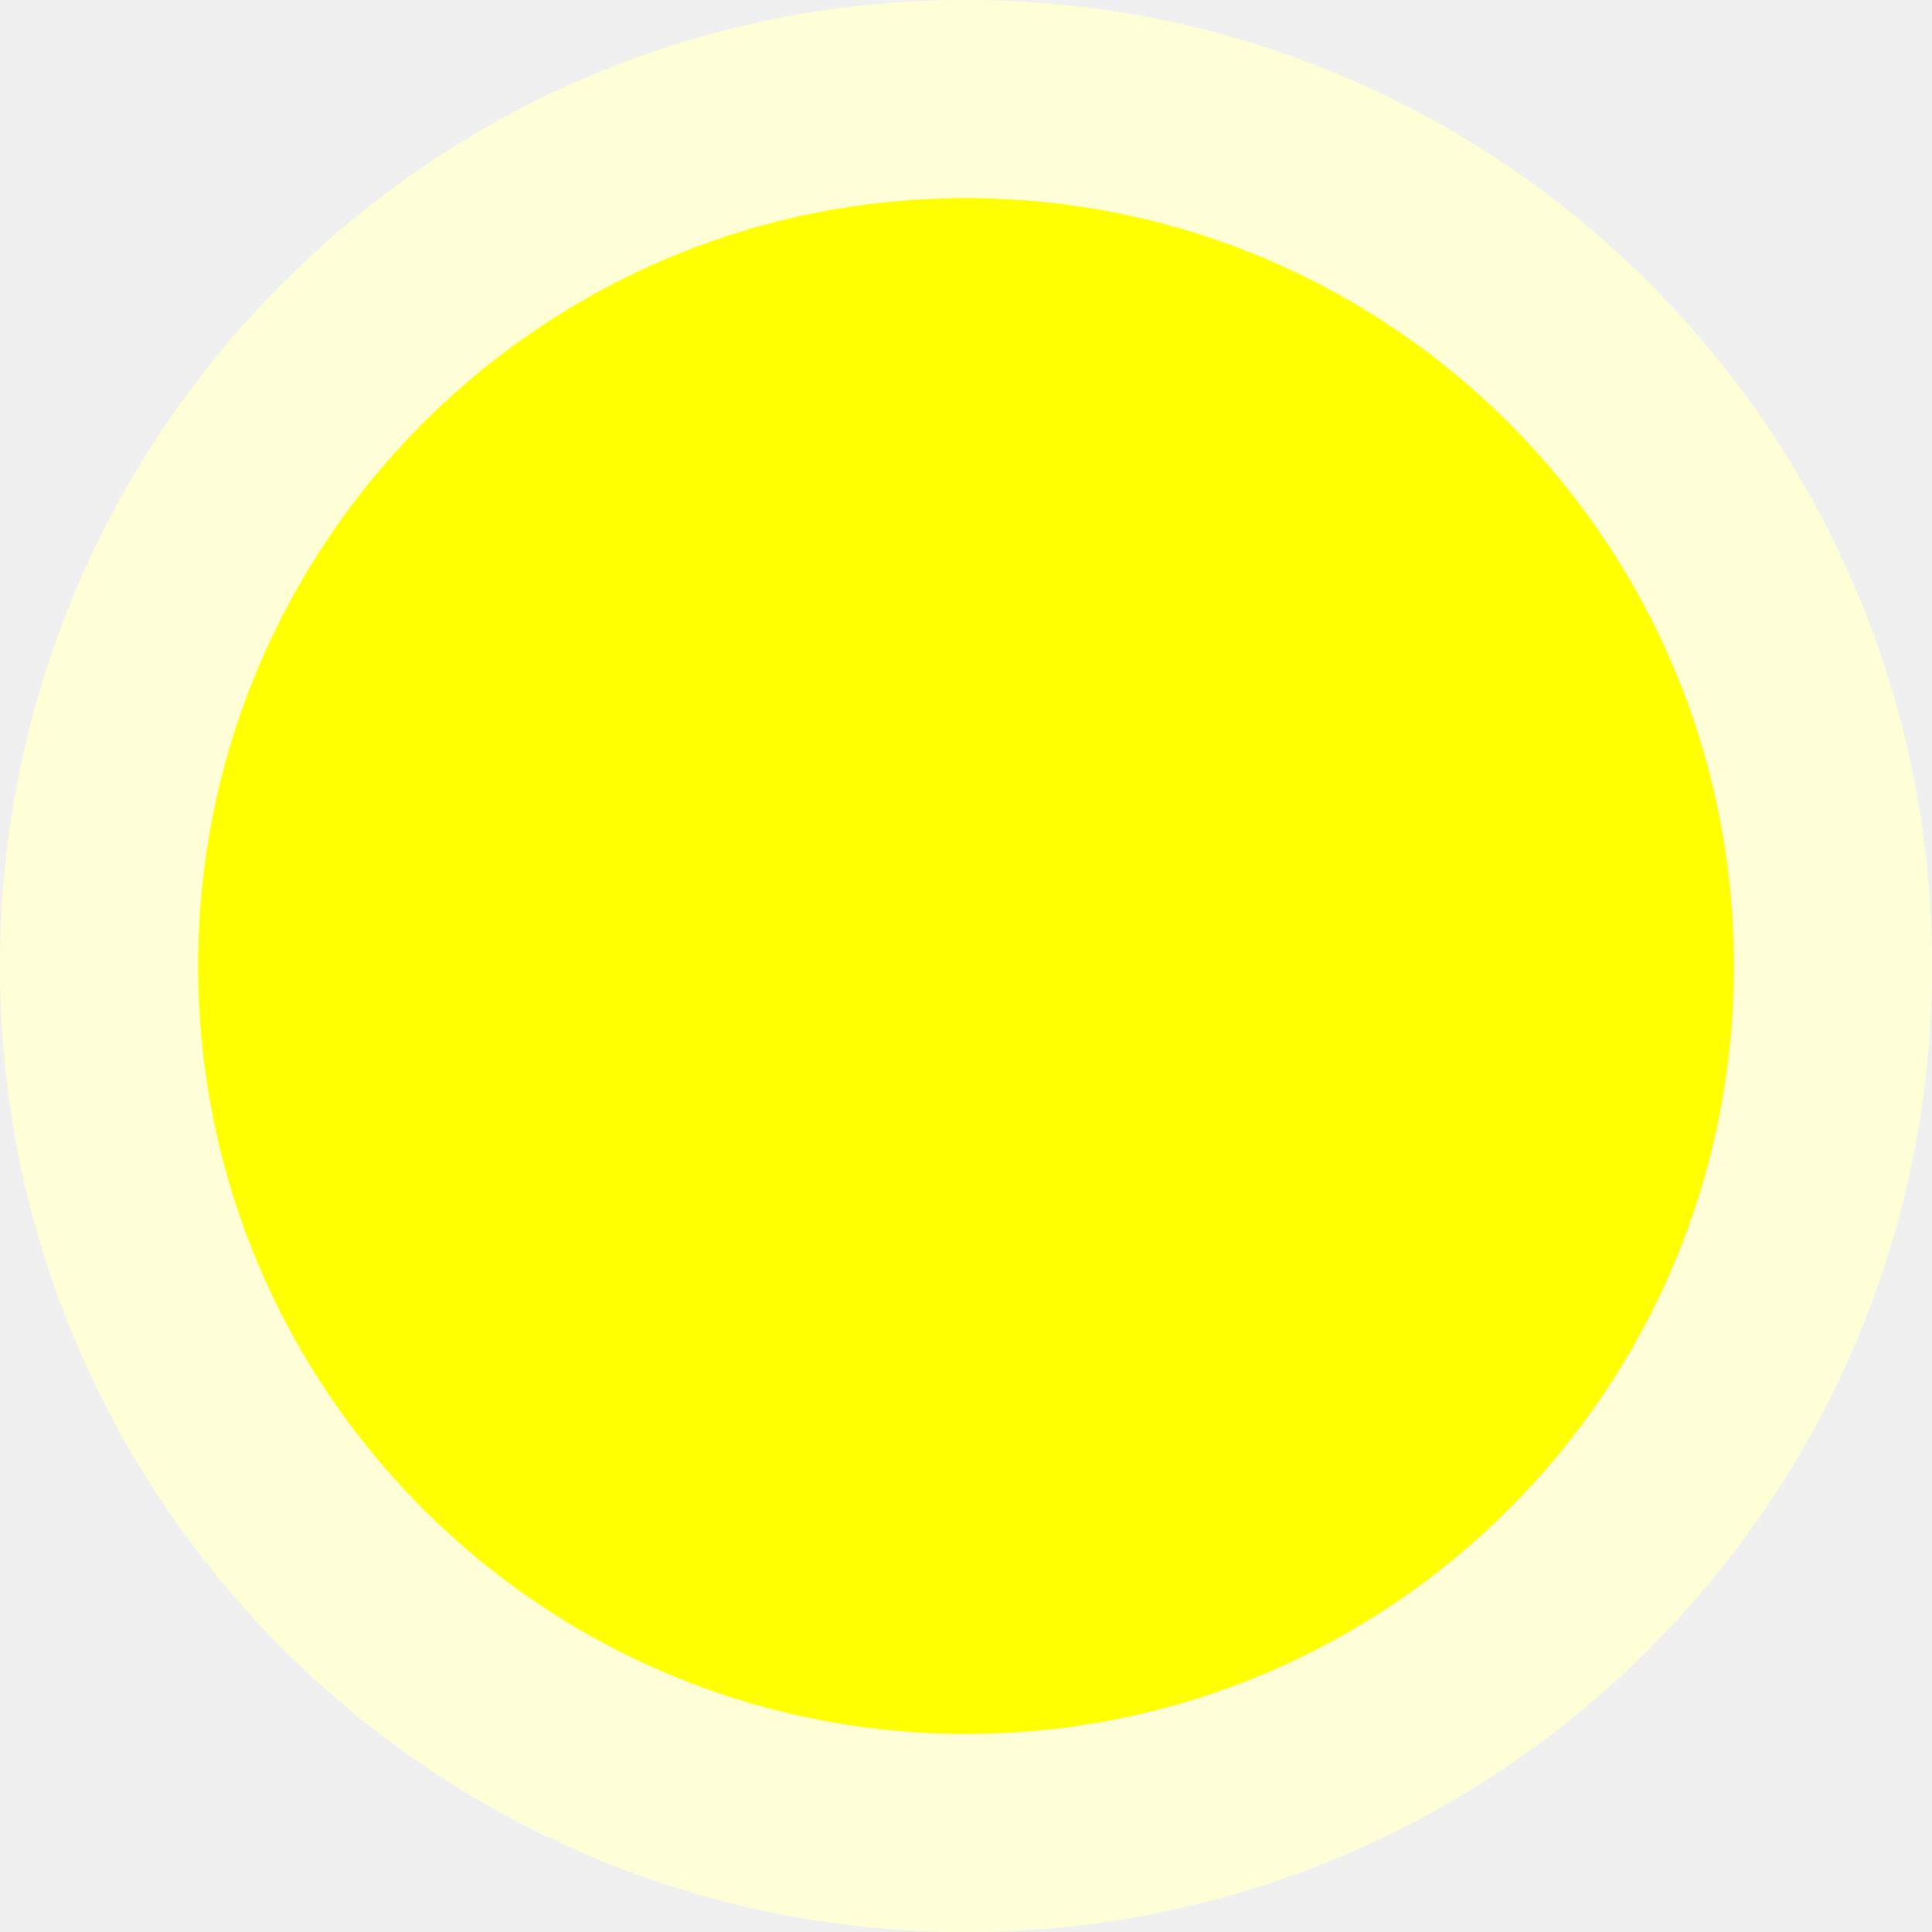
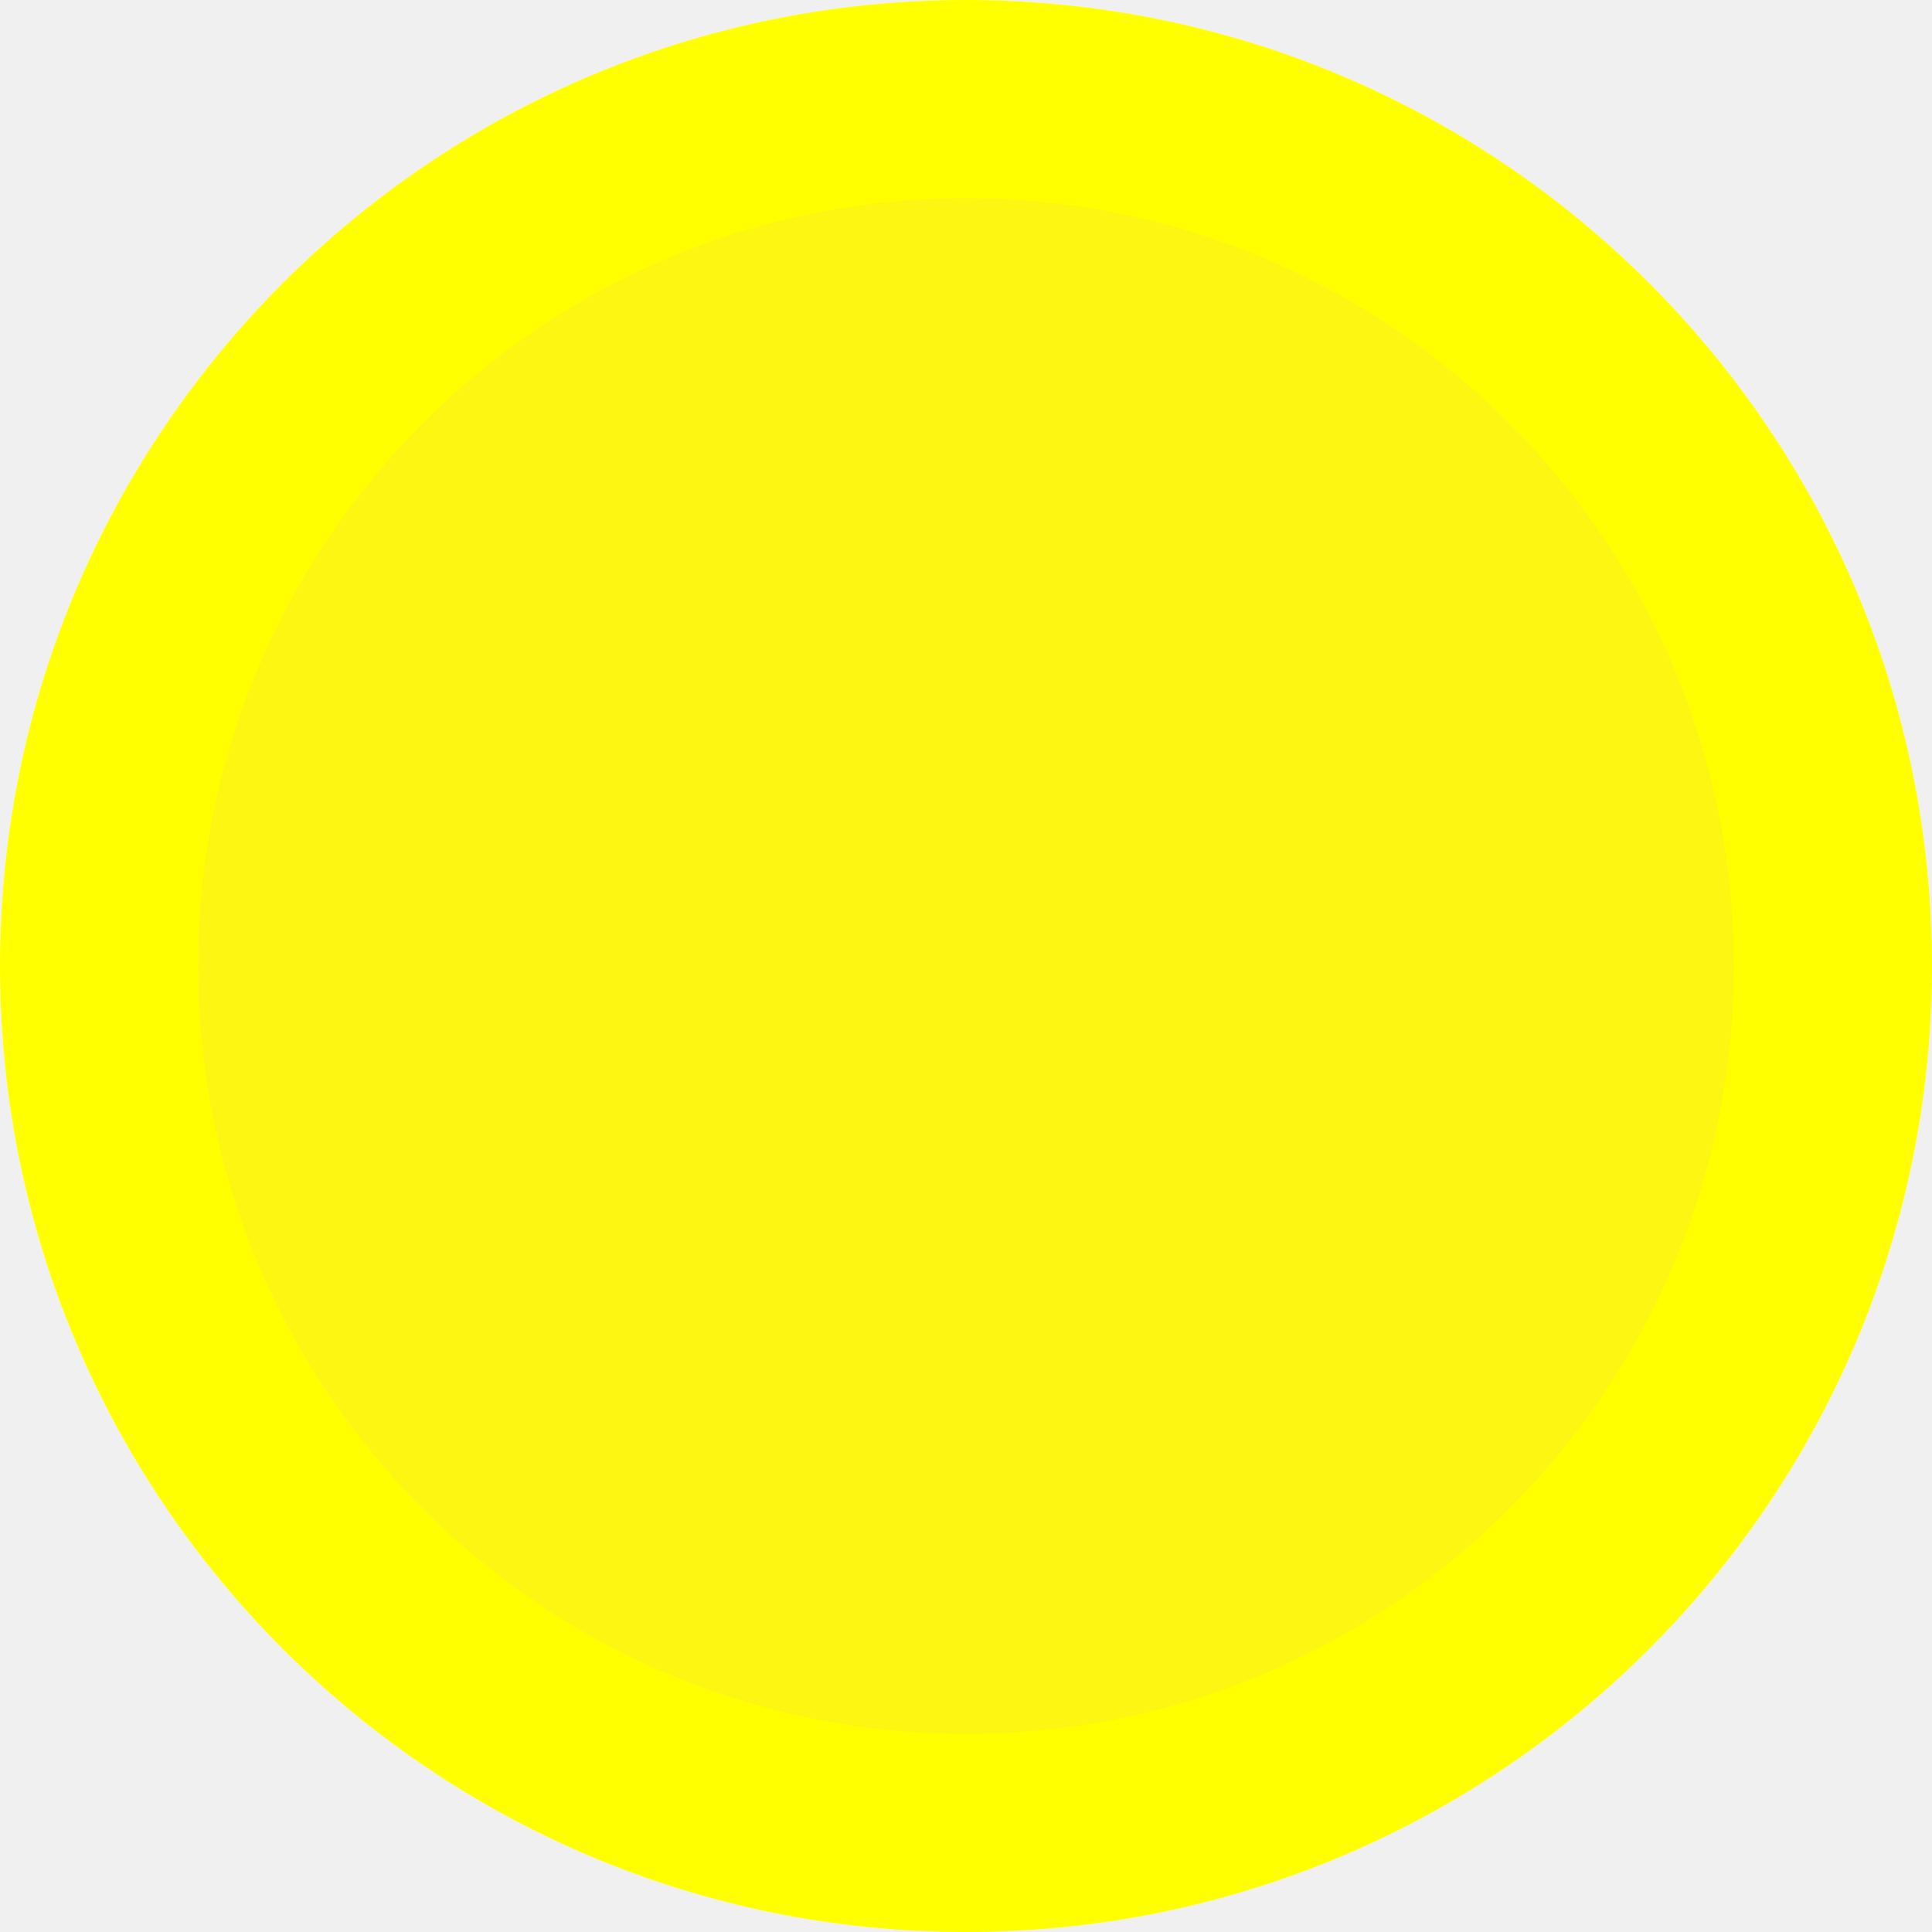
<svg xmlns="http://www.w3.org/2000/svg" viewBox="0 0 156 156">
  <defs>
-     <style>.cls-1{fill:#fff;}.cls-2,.cls-3{fill:#ff0;}.cls-2{opacity:0.16;}</style>
+     <style>.cls-1{fill:#fff;}.cls-2{fill:#ff0;}.cls-3{fill:#fcee21;opacity:0.54;}</style>
  </defs>
  <g id="Layer_2" data-name="Layer 2">
    <g id="sun">
      <circle class="cls-1" cx="78" cy="78" r="78" />
      <circle class="cls-2" cx="78" cy="78" r="78" />
      <circle class="cls-3" cx="78" cy="78" r="62" />
    </g>
  </g>
</svg>
